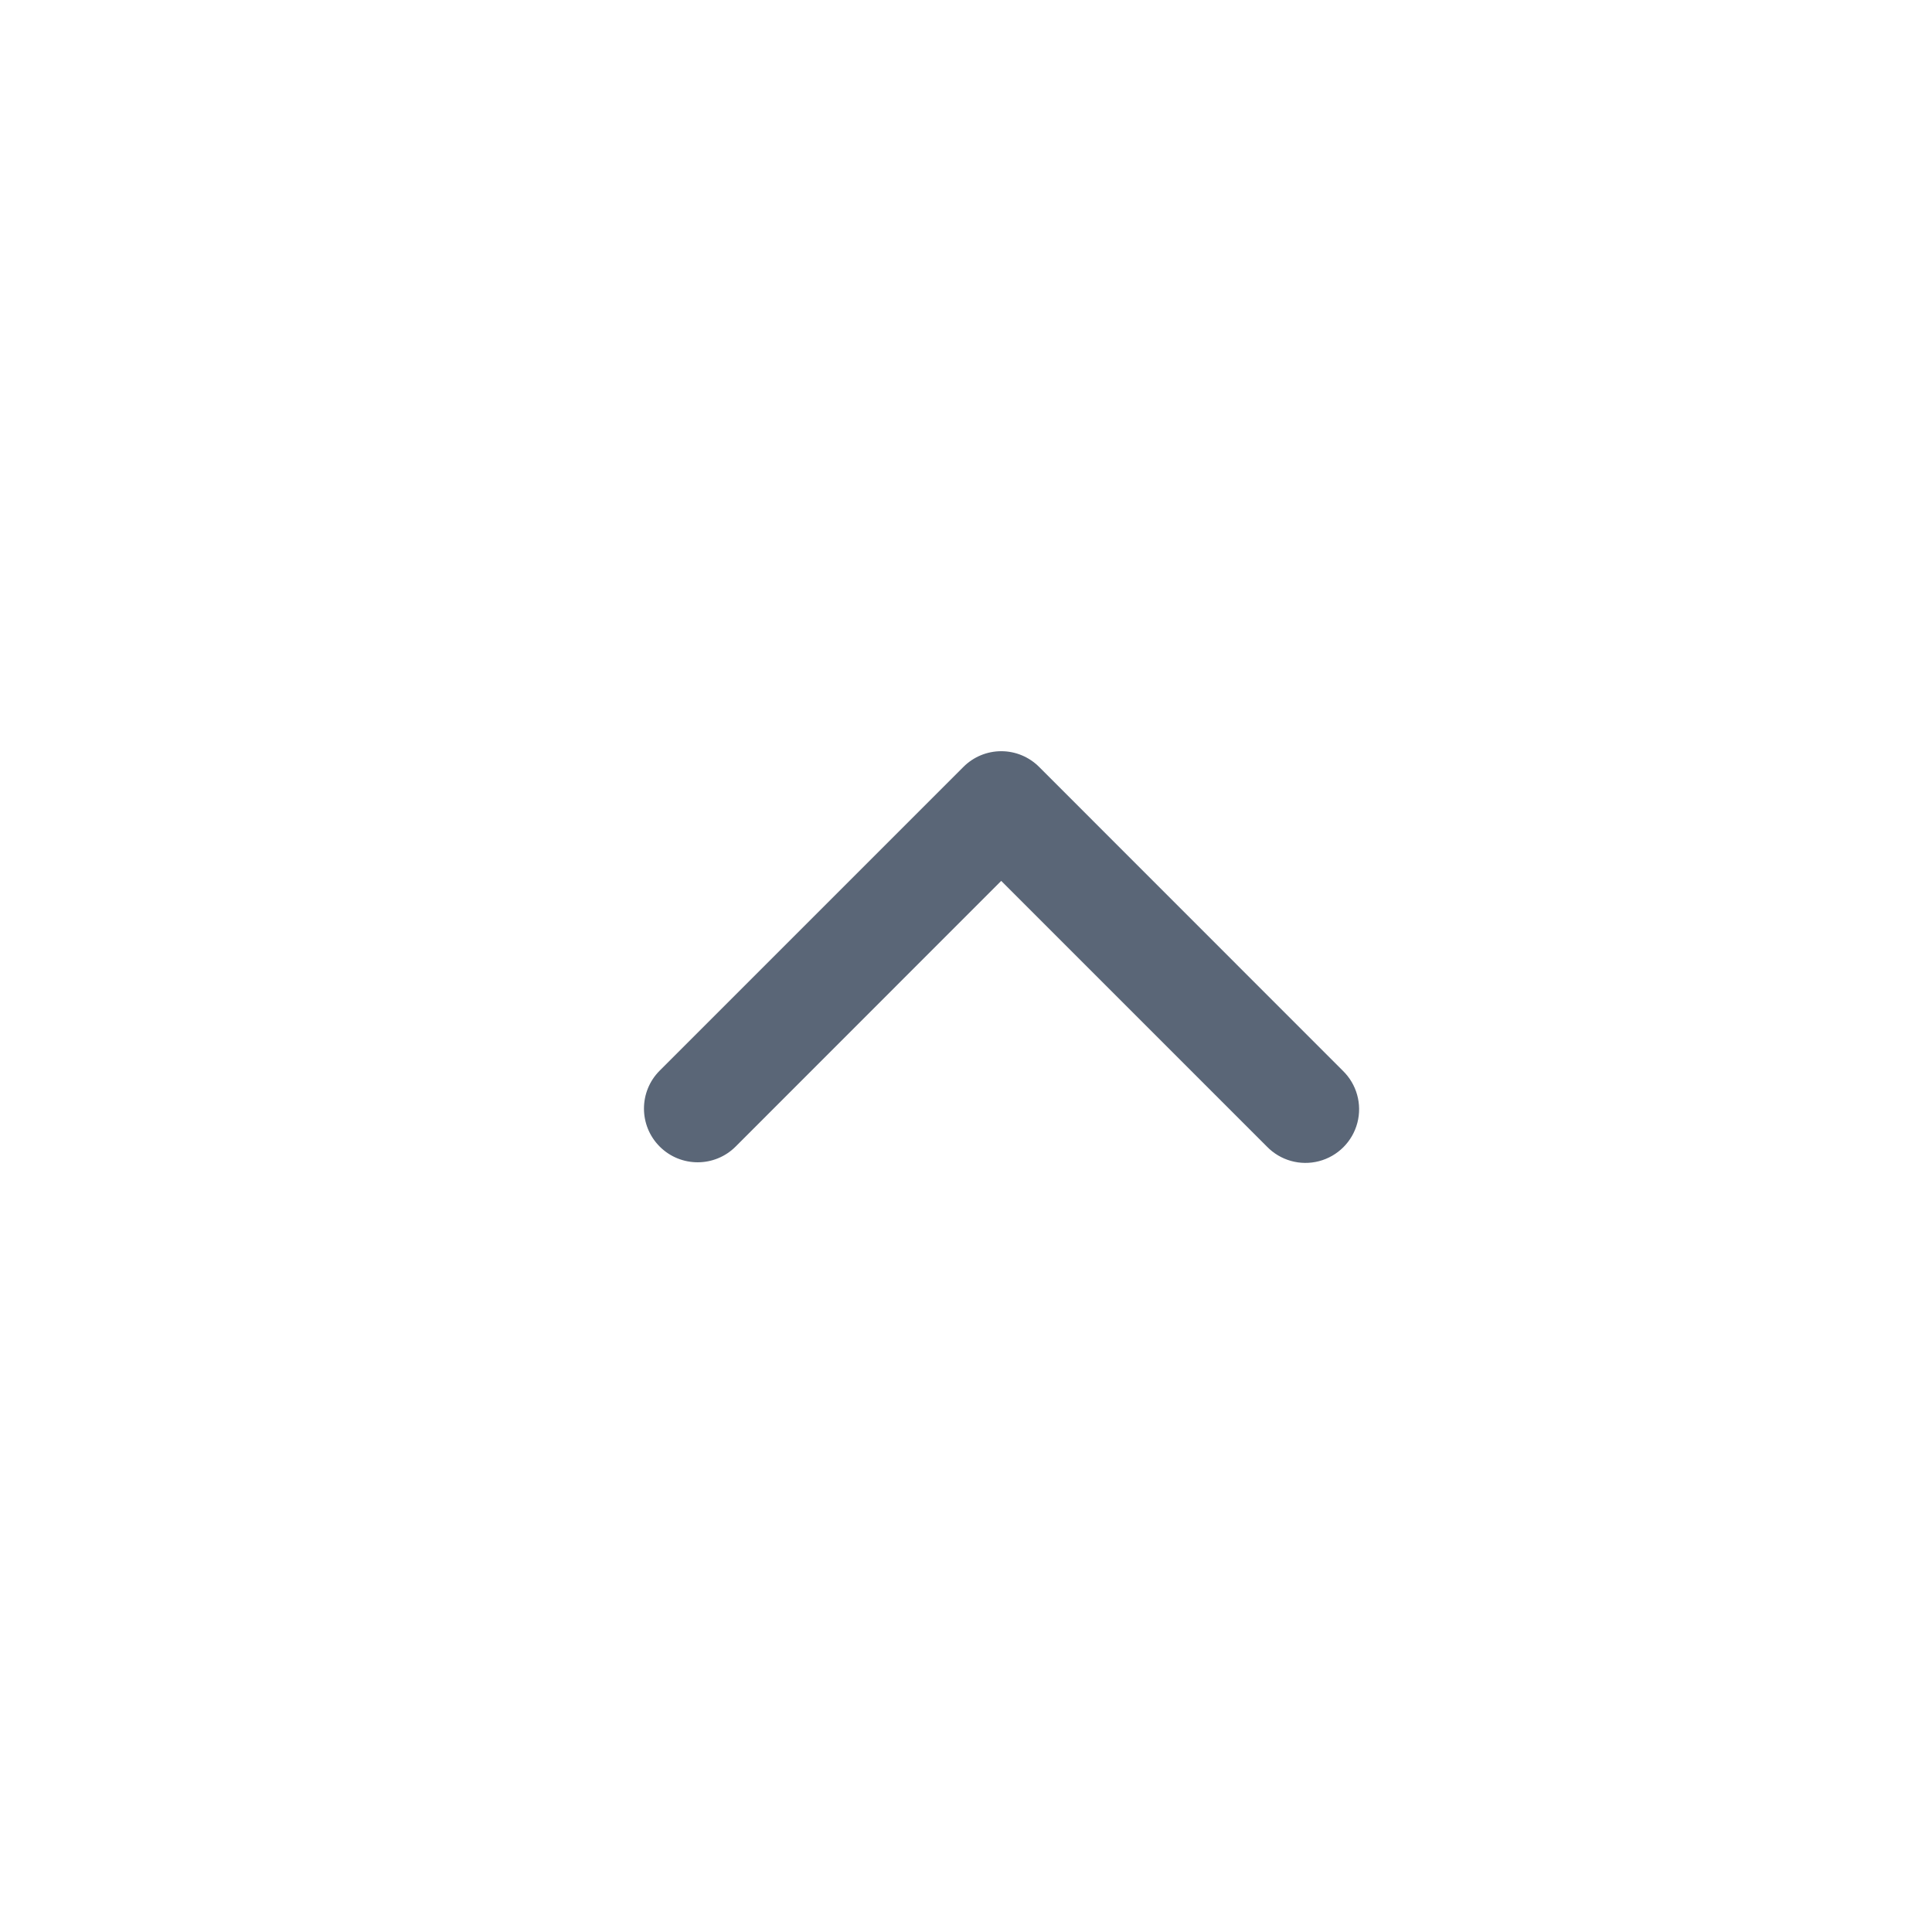
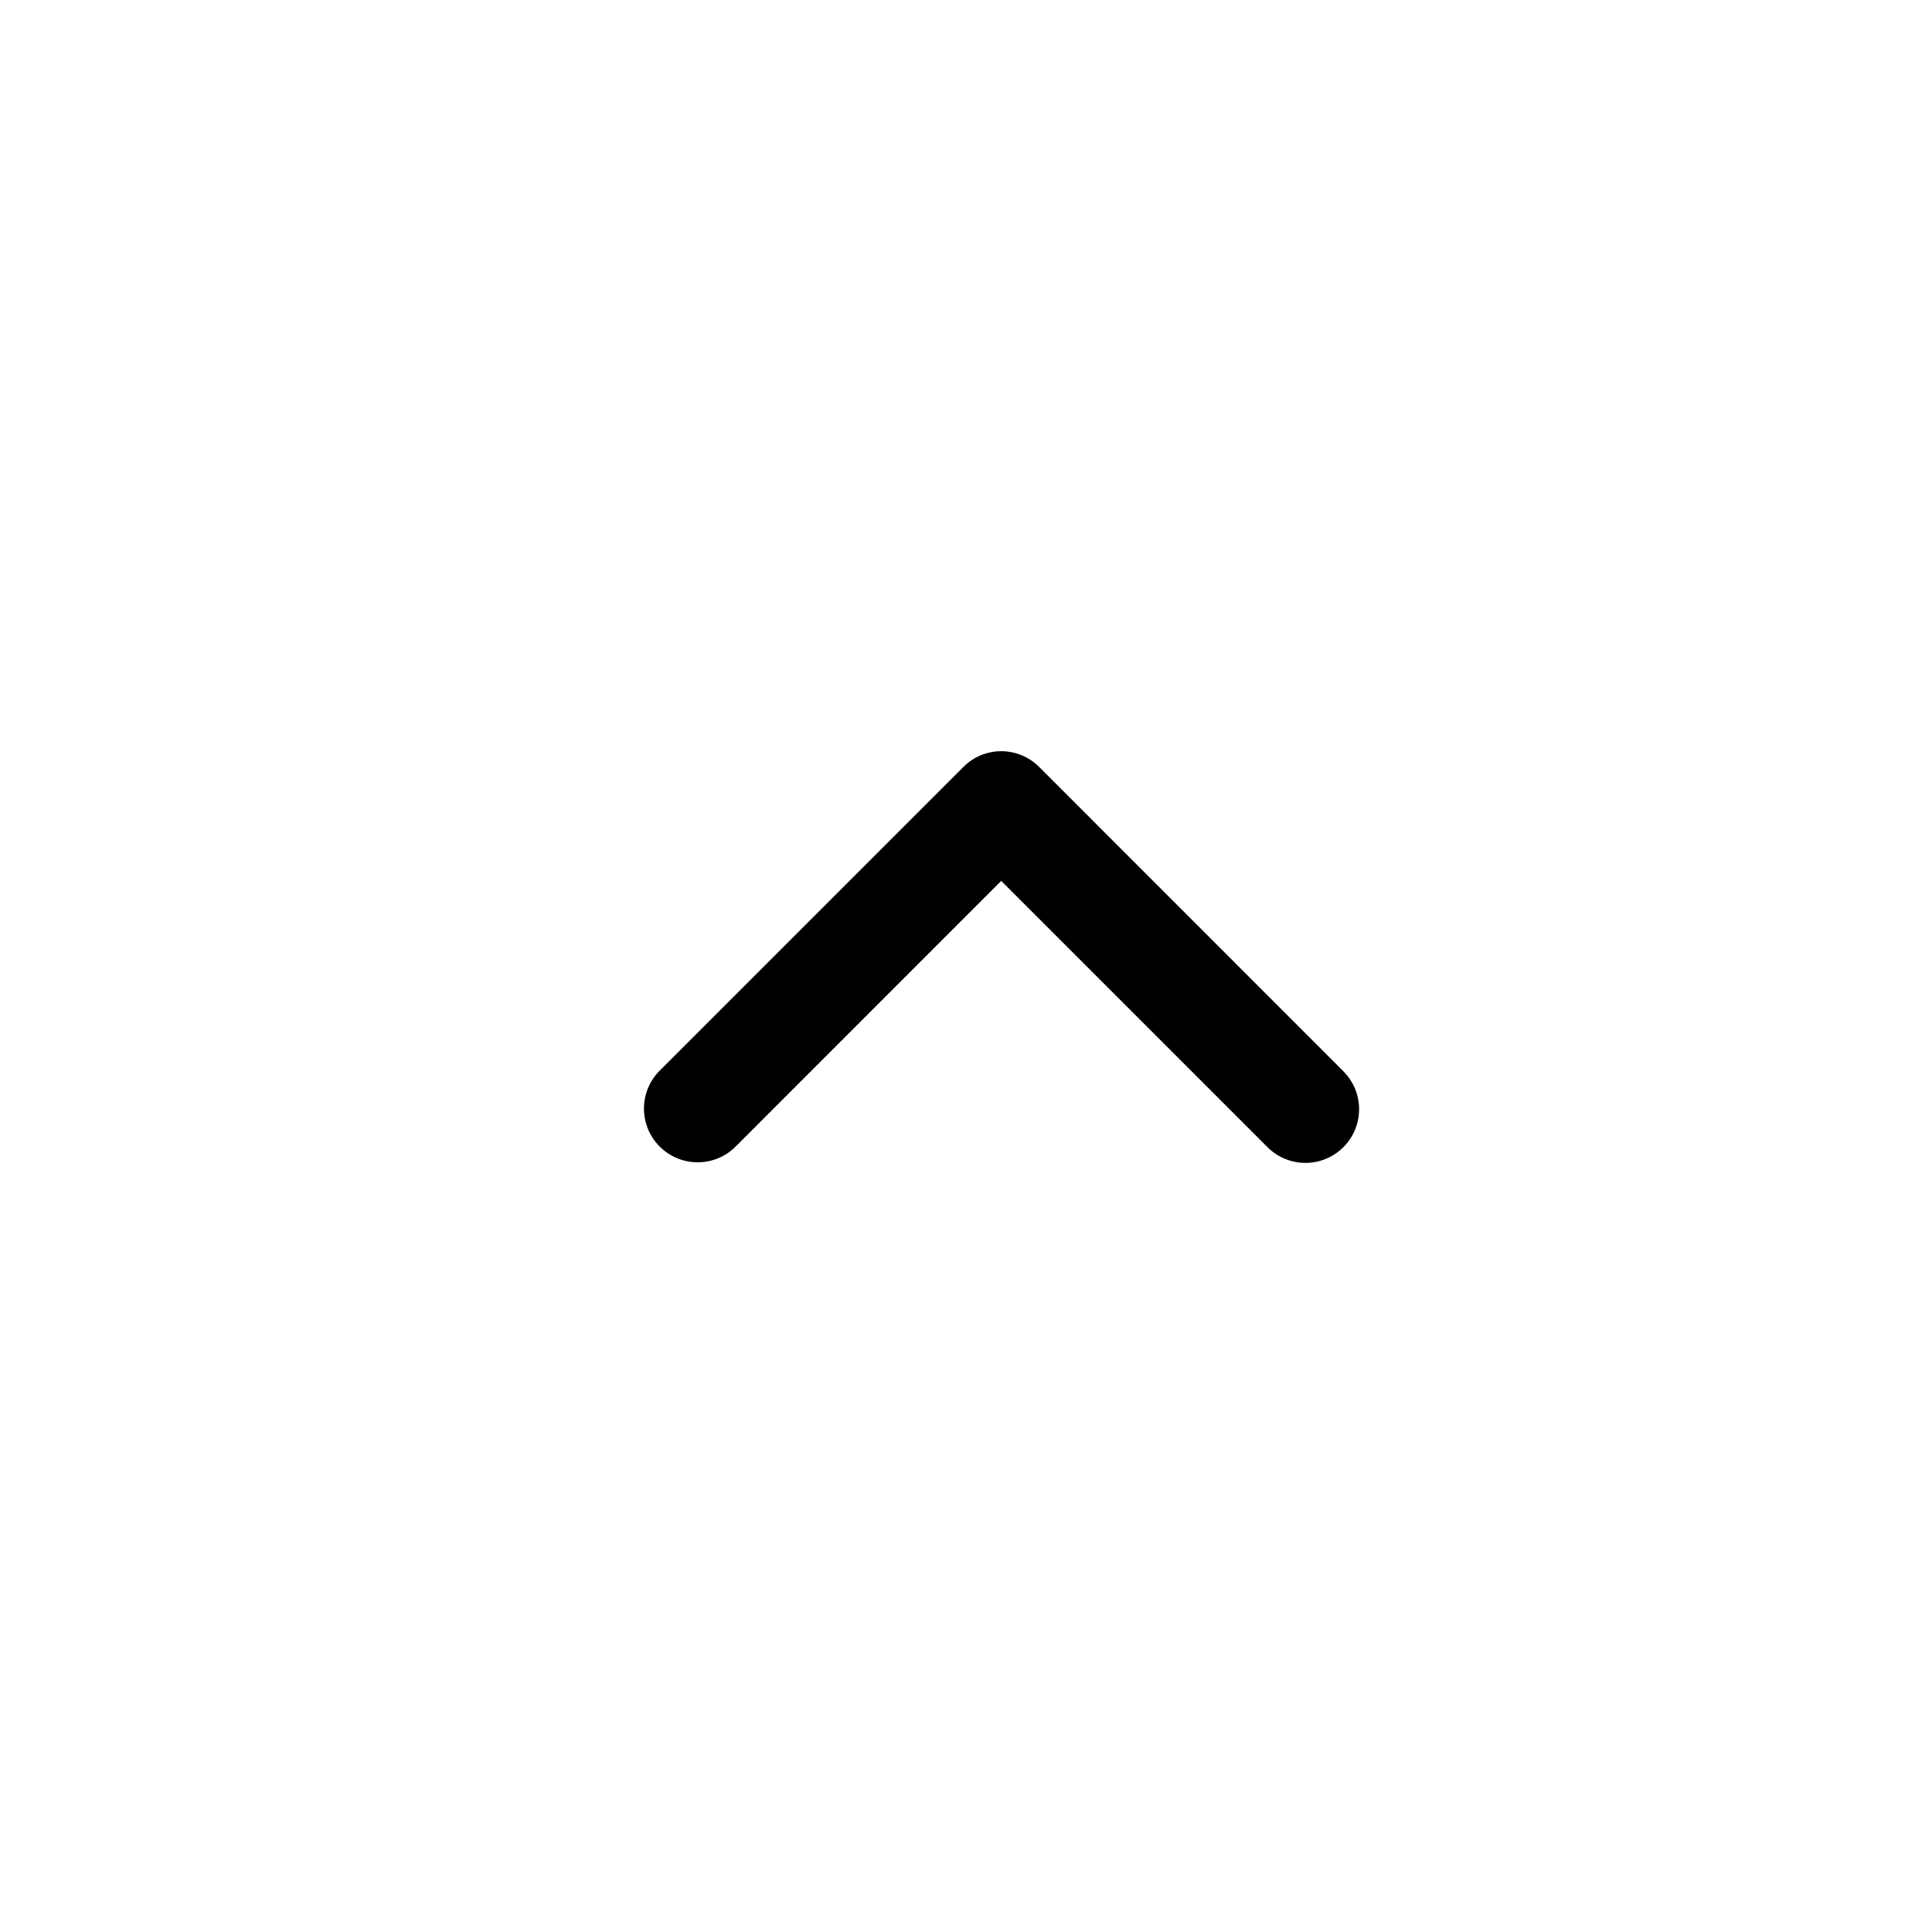
<svg xmlns="http://www.w3.org/2000/svg" t="1686139445453" class="icon" viewBox="0 0 1024 1024" version="1.1" p-id="3986" width="200" height="200">
-   <path d="M530.66 466.887l140.8 140.8a28.444 28.444 0 1 0 40.22-40.22L550.798 406.528a28.331 28.331 0 0 0-40.22 0L349.639 567.467a28.444 28.444 0 1 0 40.277 40.22l140.743-140.8z" fill="#5A6677" p-id="3987" />
+   <path d="M530.66 466.887l140.8 140.8a28.444 28.444 0 1 0 40.22-40.22L550.798 406.528a28.331 28.331 0 0 0-40.22 0L349.639 567.467a28.444 28.444 0 1 0 40.277 40.22l140.743-140.8z" p-id="3987" />
</svg>
